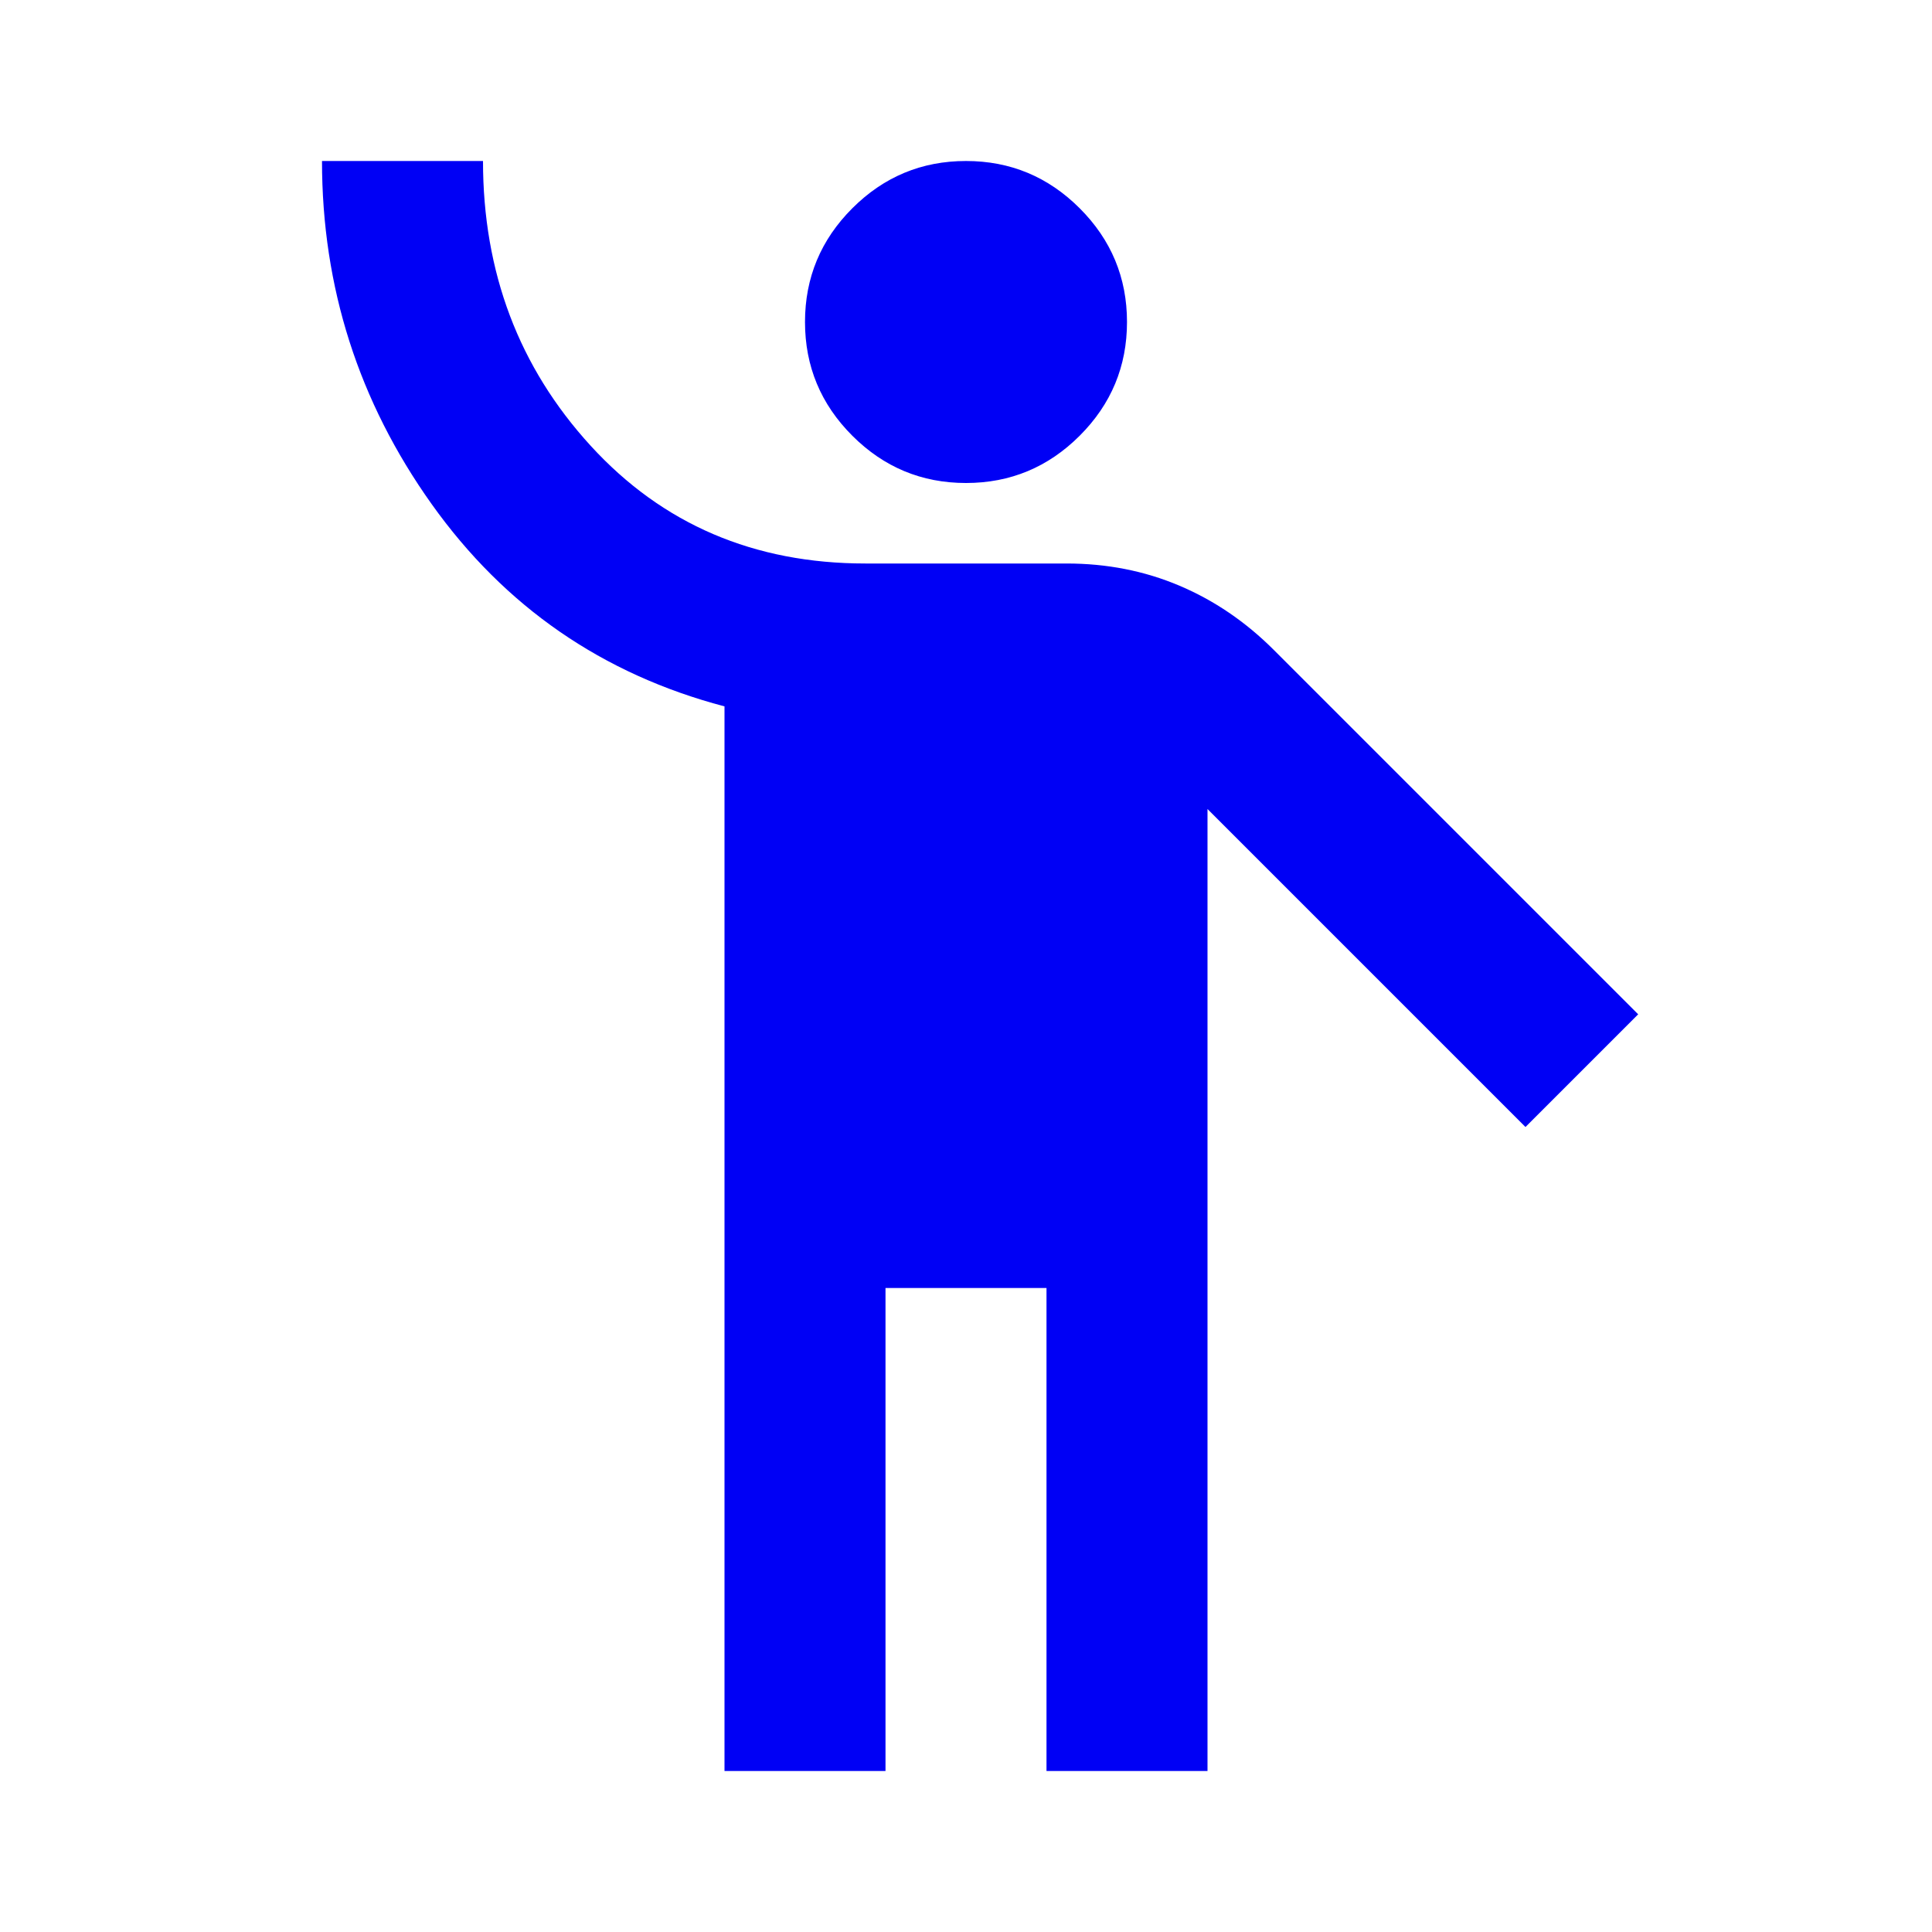
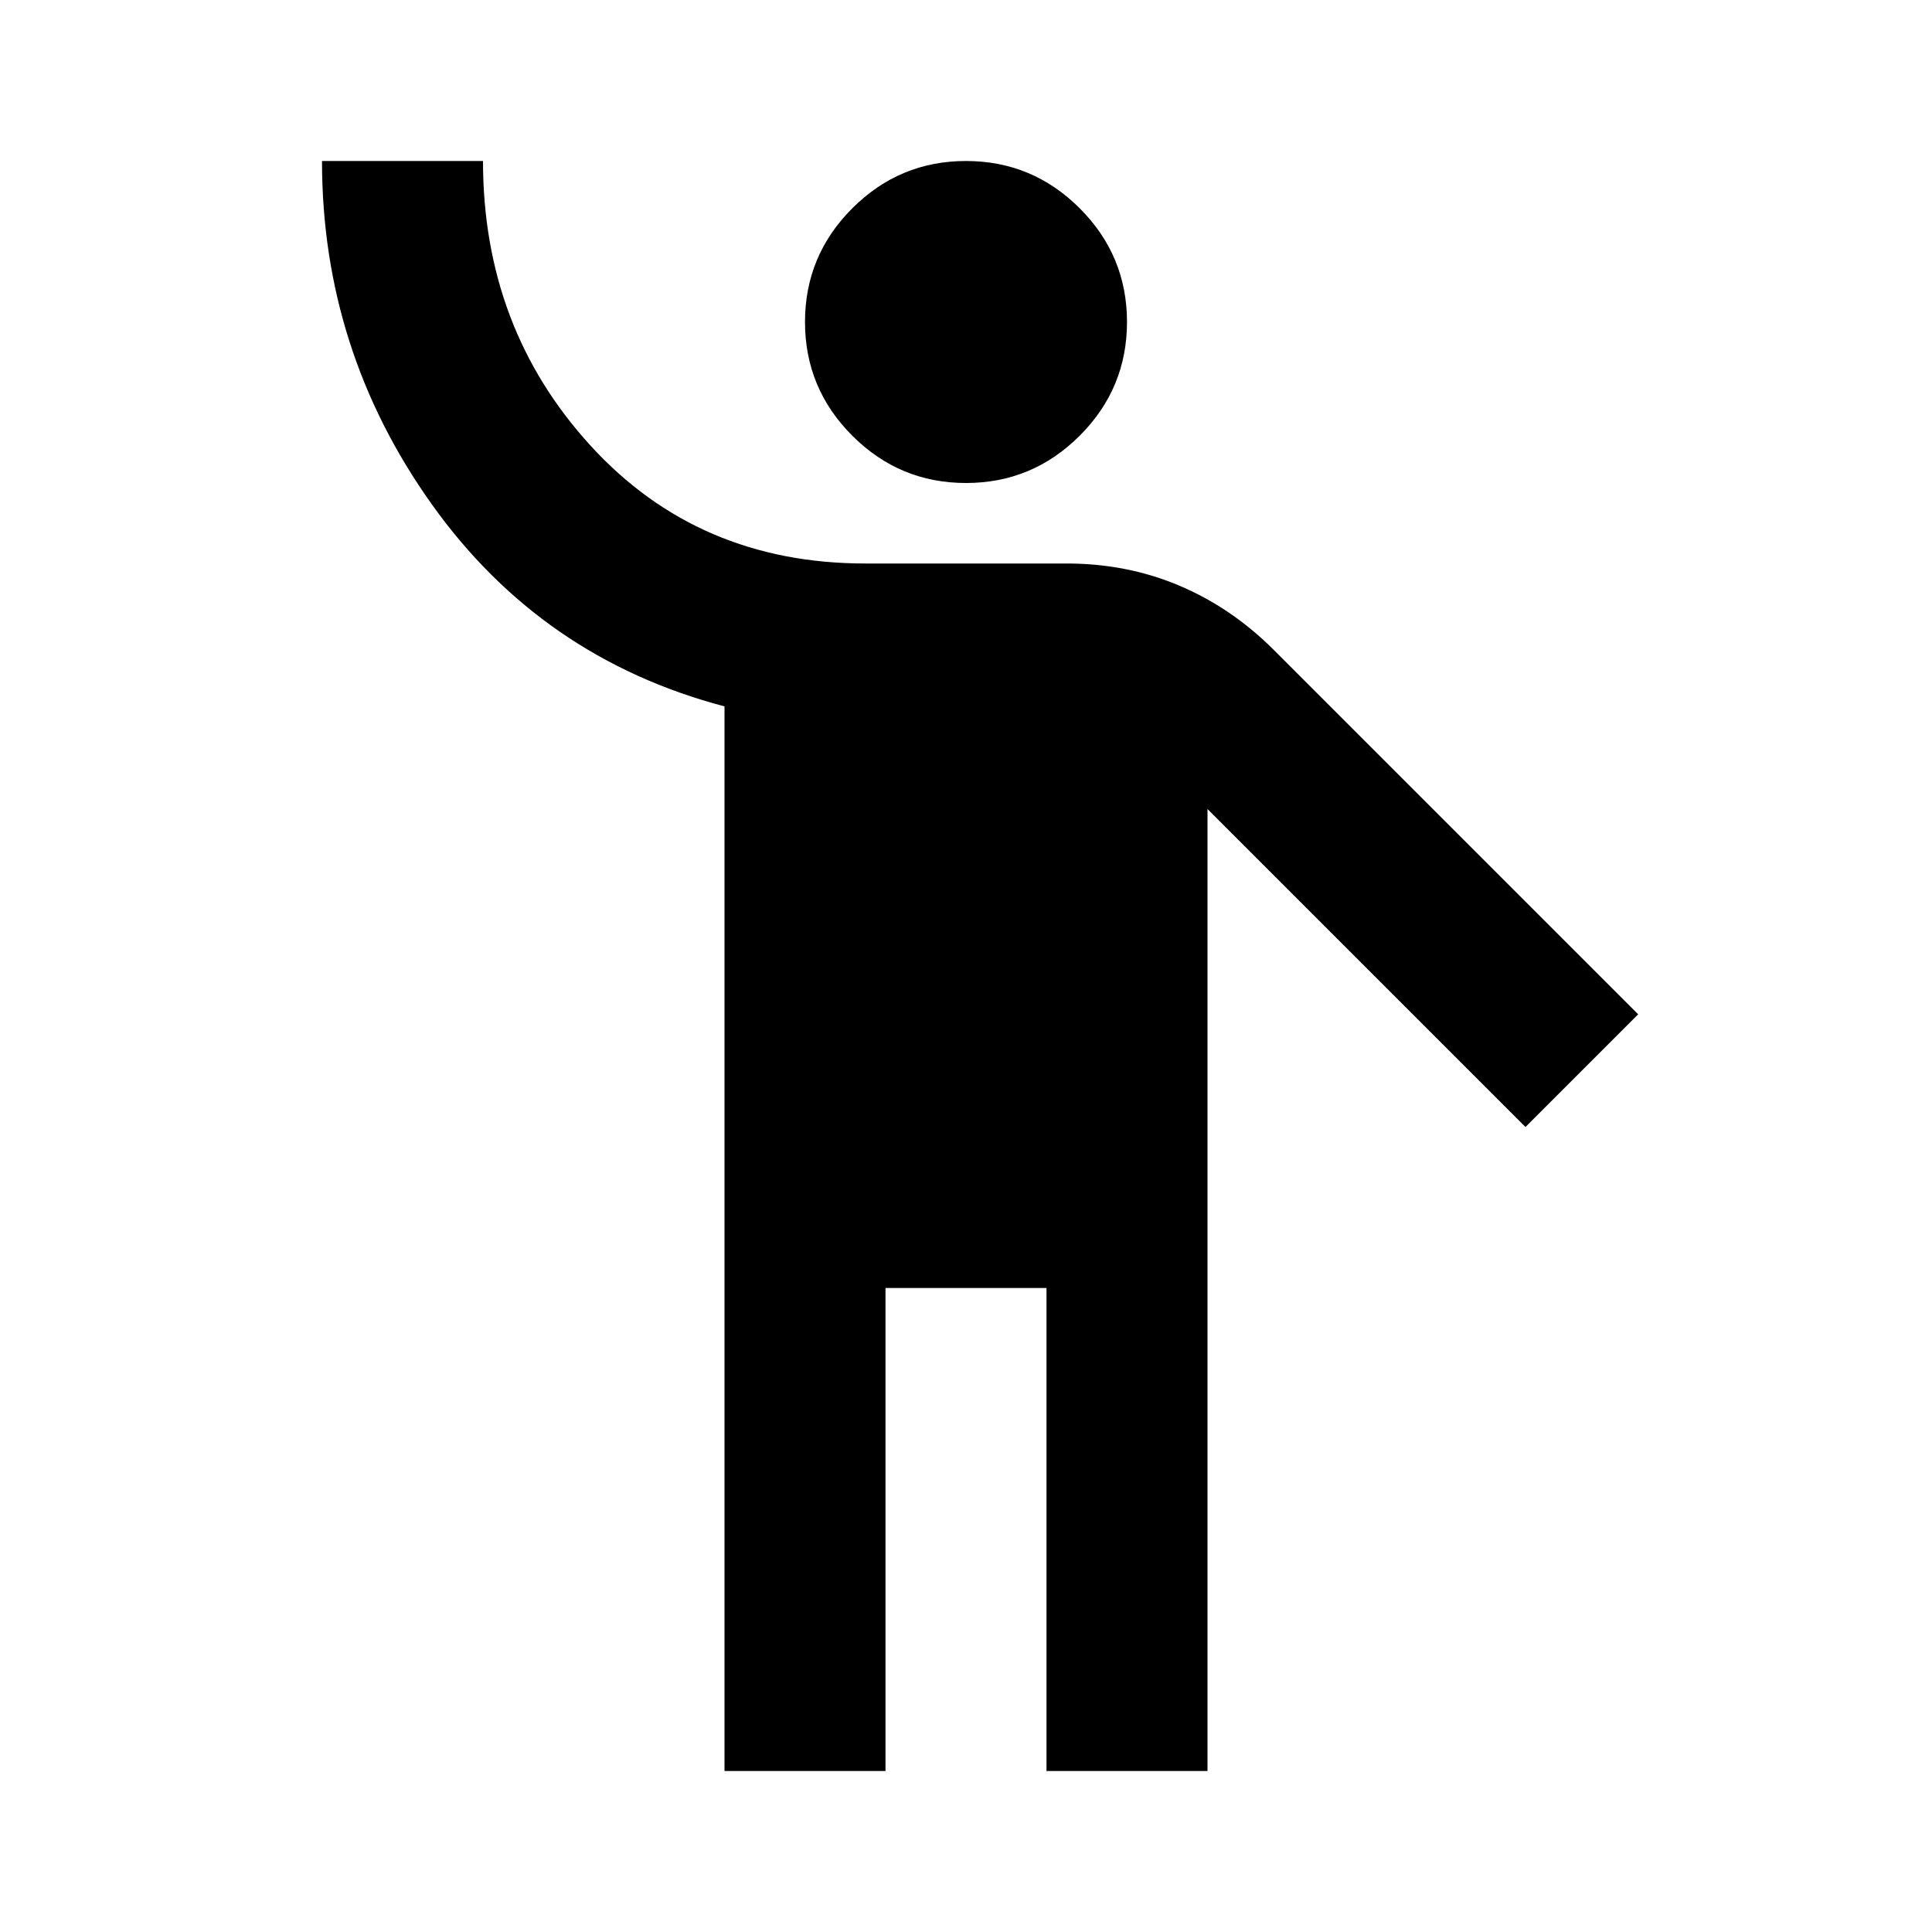
- <svg xmlns="http://www.w3.org/2000/svg" height="24px" viewBox="0 -960 960 960" width="24px" fill="#0000F5">
+ <svg xmlns="http://www.w3.org/2000/svg" height="24px" viewBox="0 -960 960 960" width="24px" fill="#000">
  <path d="M360-80v-529q-91-24-145.5-100.5T160-880h80q0 83 53.5 141.5T430-680h100q30 0 56 11t47 32l181 181-56 56-158-158v478h-80v-240h-80v240h-80Zm120-640q-33 0-56.5-23.5T400-800q0-33 23.5-56.5T480-880q33 0 56.5 23.5T560-800q0 33-23.5 56.5T480-720Z" />
</svg>
